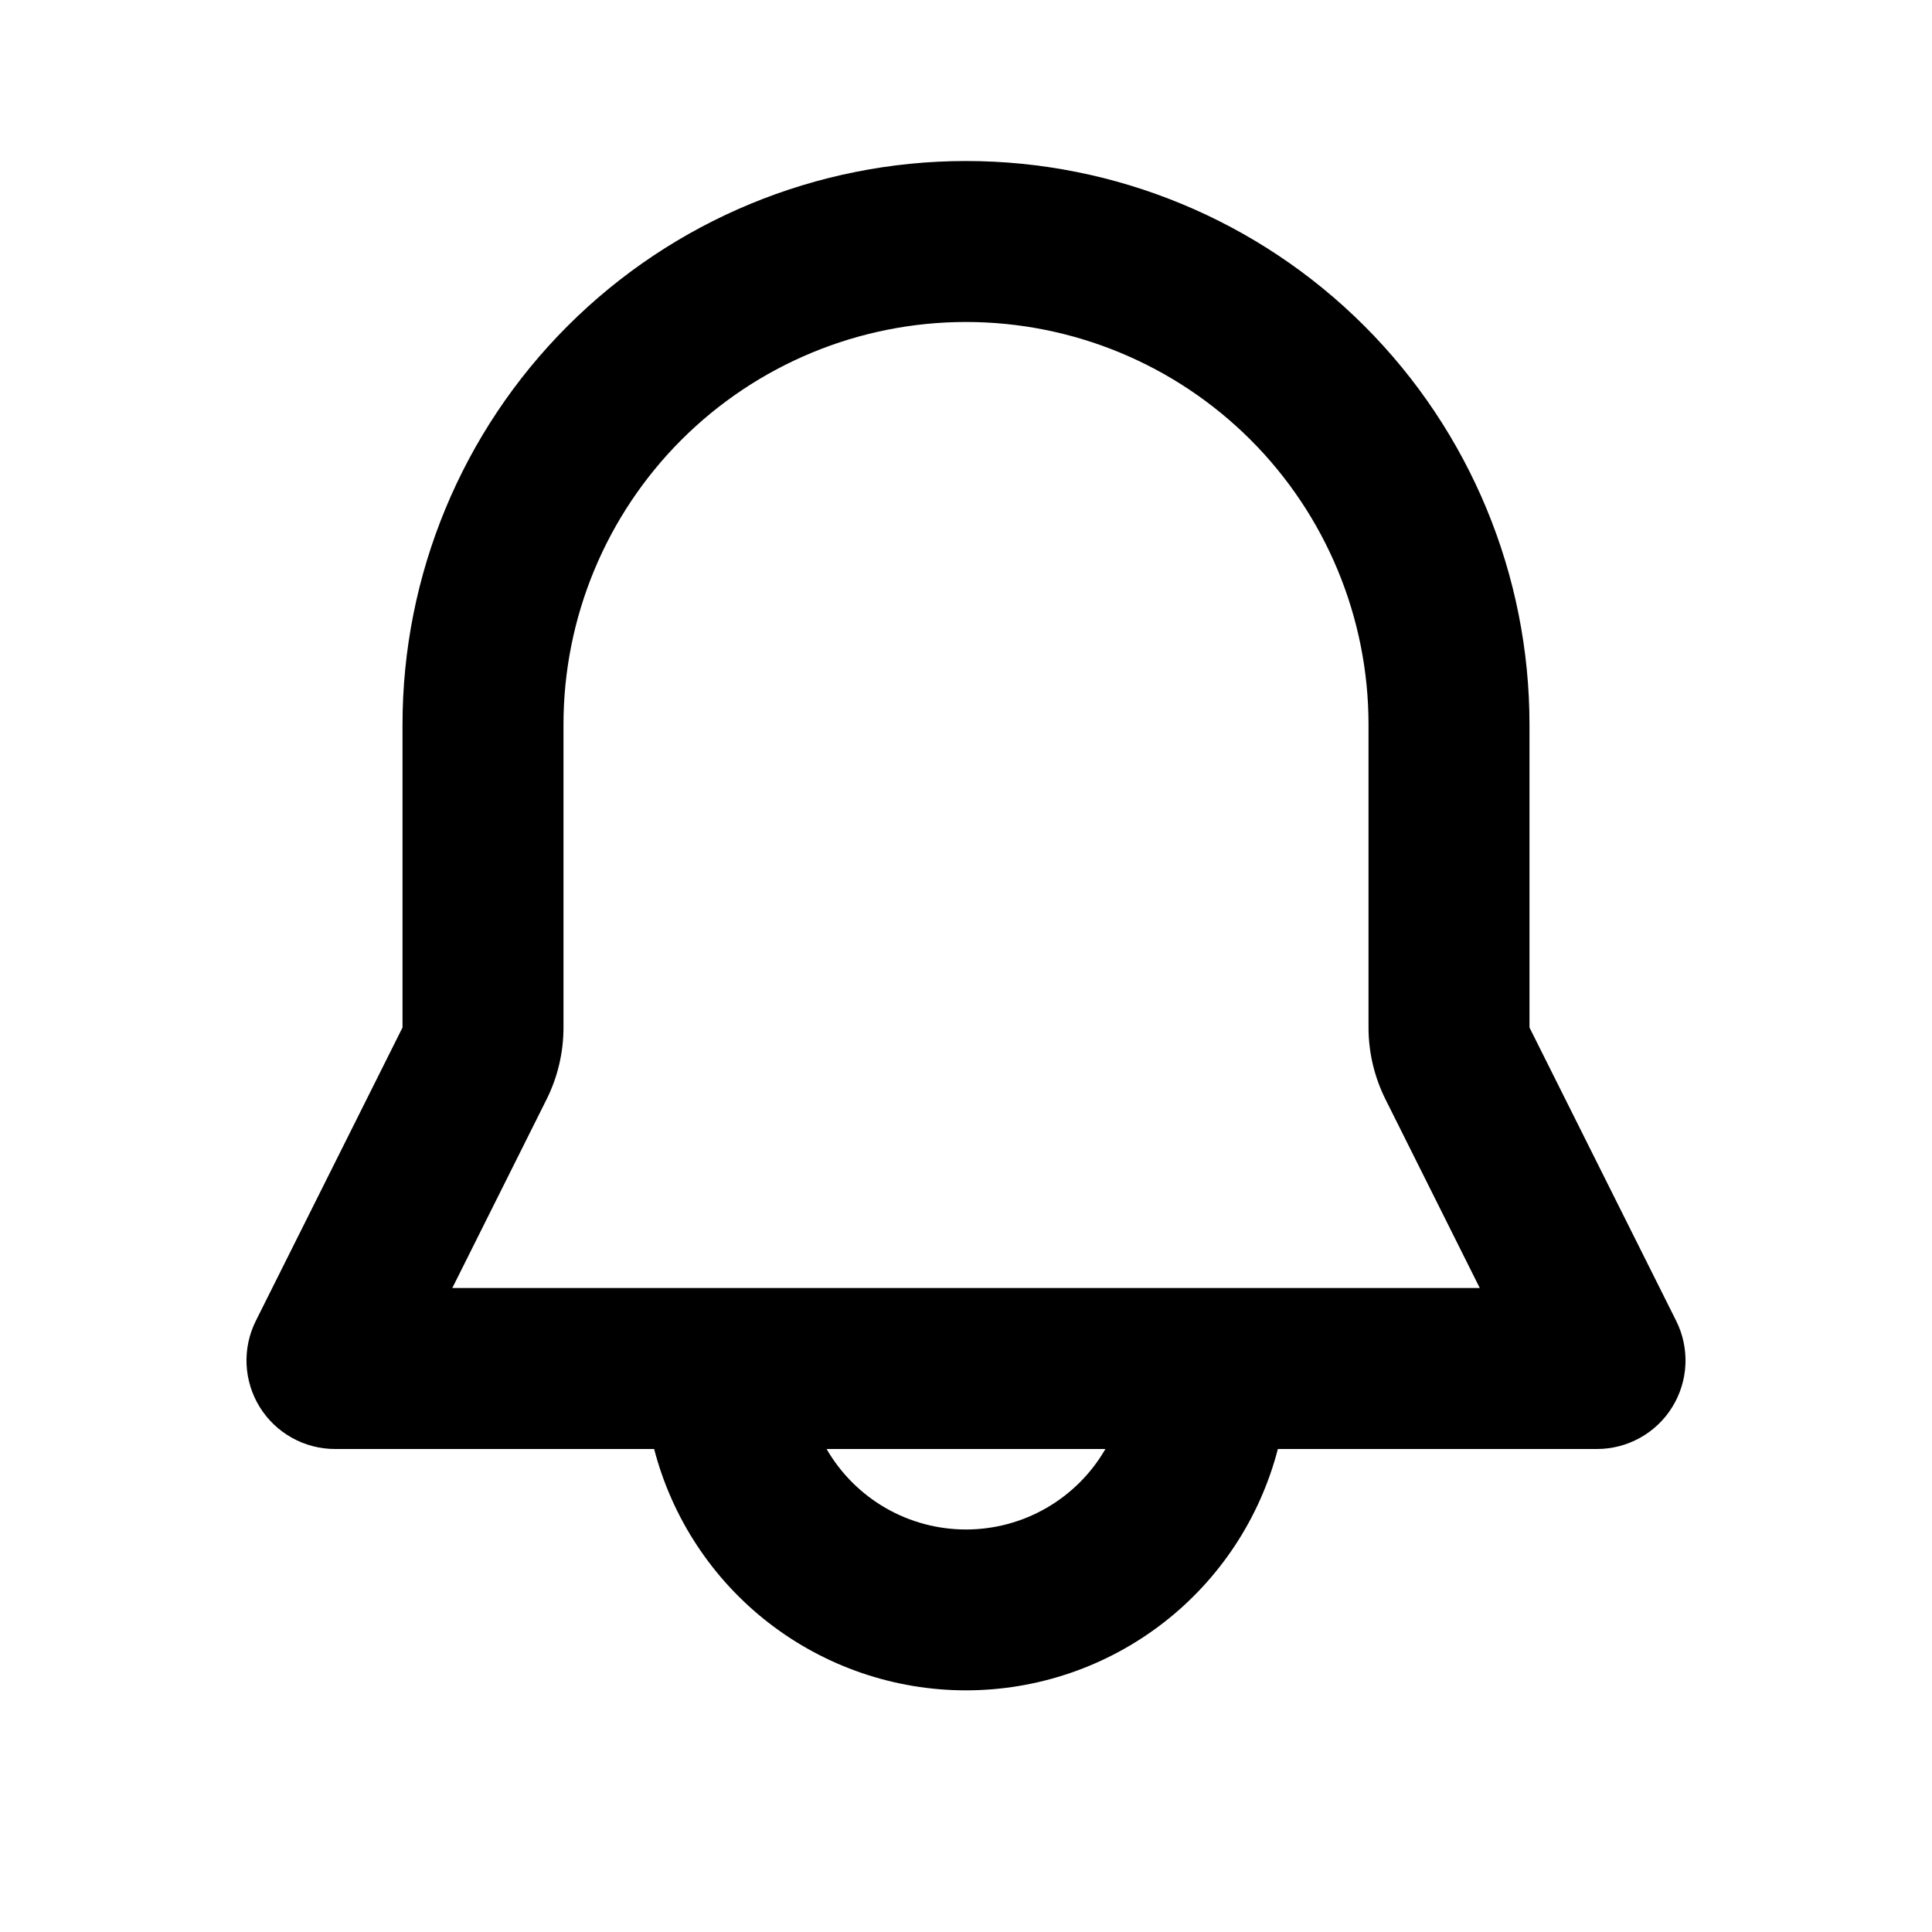
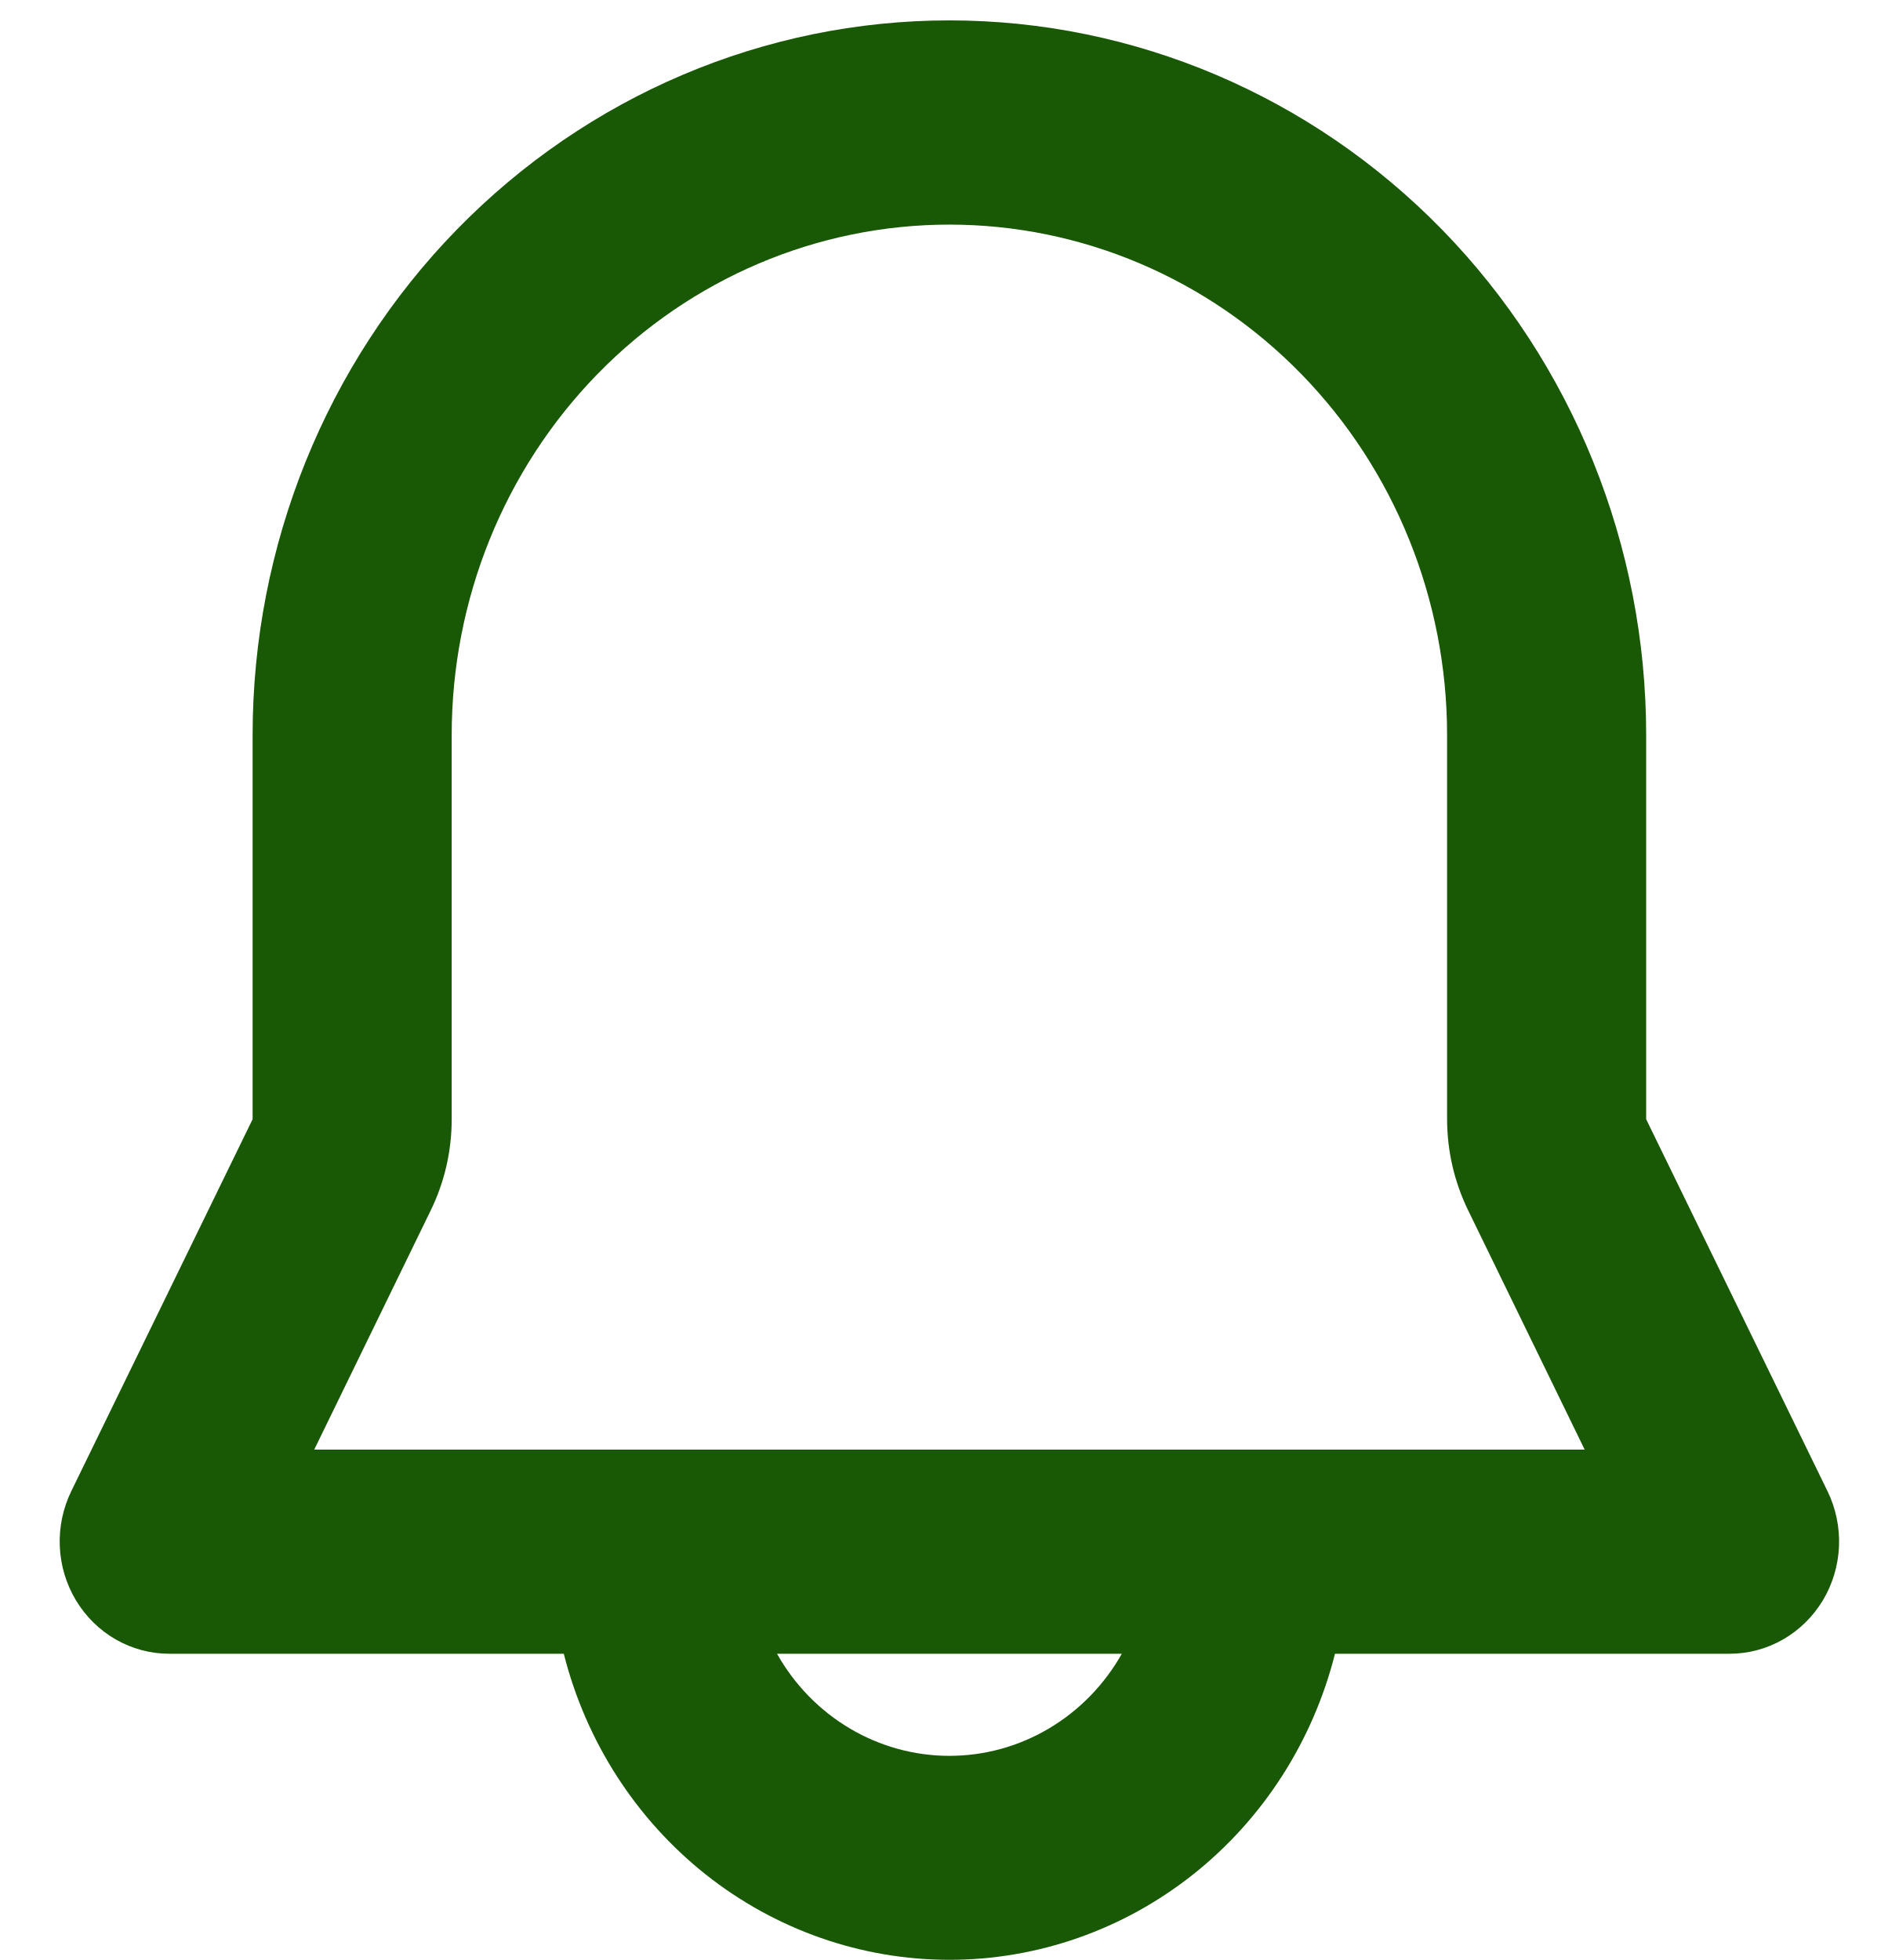
- <svg xmlns="http://www.w3.org/2000/svg" width="50" height="50" viewBox="0 0 50 50" fill="none">
-   <path fill-rule="evenodd" clip-rule="evenodd" d="M10.417 18.75C10.417 14.882 11.953 11.173 14.688 8.438C17.423 5.703 21.132 4.167 25 4.167C28.868 4.167 32.577 5.703 35.312 8.438C38.047 11.173 39.583 14.882 39.583 18.75V26.592L43.379 34.183C43.554 34.533 43.636 34.921 43.619 35.311C43.601 35.702 43.484 36.081 43.279 36.413C43.074 36.746 42.787 37.02 42.445 37.21C42.104 37.4 41.72 37.5 41.329 37.5H33.071C32.608 39.288 31.564 40.872 30.103 42.002C28.642 43.132 26.847 43.746 25 43.746C23.153 43.746 21.358 43.132 19.897 42.002C18.437 40.872 17.393 39.288 16.929 37.5H8.671C8.28 37.5 7.896 37.4 7.555 37.21C7.214 37.02 6.927 36.746 6.721 36.413C6.516 36.081 6.399 35.702 6.381 35.311C6.364 34.921 6.446 34.533 6.621 34.183L10.417 26.592V18.75ZM21.392 37.5C21.758 38.133 22.283 38.659 22.917 39.025C23.55 39.391 24.269 39.583 25 39.583C25.731 39.583 26.45 39.391 27.083 39.025C27.717 38.659 28.243 38.133 28.608 37.5H21.392ZM25 8.333C22.237 8.333 19.588 9.431 17.634 11.384C15.681 13.338 14.583 15.987 14.583 18.75V26.592C14.583 27.238 14.433 27.876 14.144 28.454L11.706 33.333H38.296L35.858 28.454C35.569 27.876 35.417 27.238 35.417 26.592V18.75C35.417 15.987 34.319 13.338 32.366 11.384C30.412 9.431 27.763 8.333 25 8.333Z" fill="black" />
+ <svg xmlns="http://www.w3.org/2000/svg" width="31" height="32" viewBox="0 0 31 32" fill="none">
+   <path fill-rule="evenodd" clip-rule="evenodd" d="M4.124 12C4.124 8.906 5.323 5.938 7.456 3.75C9.589 1.563 12.482 0.333 15.499 0.333C18.516 0.333 21.409 1.563 23.543 3.75C25.676 5.938 26.874 8.906 26.874 12V18.273L29.835 24.347C29.971 24.626 30.035 24.937 30.022 25.249C30.008 25.561 29.917 25.865 29.757 26.131C29.596 26.396 29.373 26.616 29.106 26.768C28.84 26.92 28.541 27 28.236 27H21.794C21.433 28.43 20.619 29.697 19.479 30.602C18.34 31.506 16.94 31.997 15.499 31.997C14.058 31.997 12.659 31.506 11.519 30.602C10.38 29.697 9.565 28.43 9.204 27H2.762C2.458 27 2.158 26.92 1.892 26.768C1.626 26.616 1.402 26.396 1.242 26.131C1.081 25.865 0.99 25.561 0.976 25.249C0.963 24.937 1.027 24.626 1.163 24.347L4.124 18.273V12ZM12.685 27C12.97 27.507 13.38 27.927 13.874 28.22C14.368 28.513 14.929 28.667 15.499 28.667C16.07 28.667 16.63 28.513 17.124 28.22C17.618 27.927 18.028 27.507 18.314 27H12.685ZM15.499 3.667C13.344 3.667 11.278 4.545 9.754 6.107C8.23 7.67 7.374 9.79 7.374 12V18.273C7.374 18.791 7.257 19.301 7.031 19.763L5.13 23.667H25.87L23.969 19.763C23.743 19.301 23.625 18.791 23.624 18.273V12C23.624 9.79 22.768 7.67 21.244 6.107C19.721 4.545 17.654 3.667 15.499 3.667Z" fill="#195905" />
</svg>
